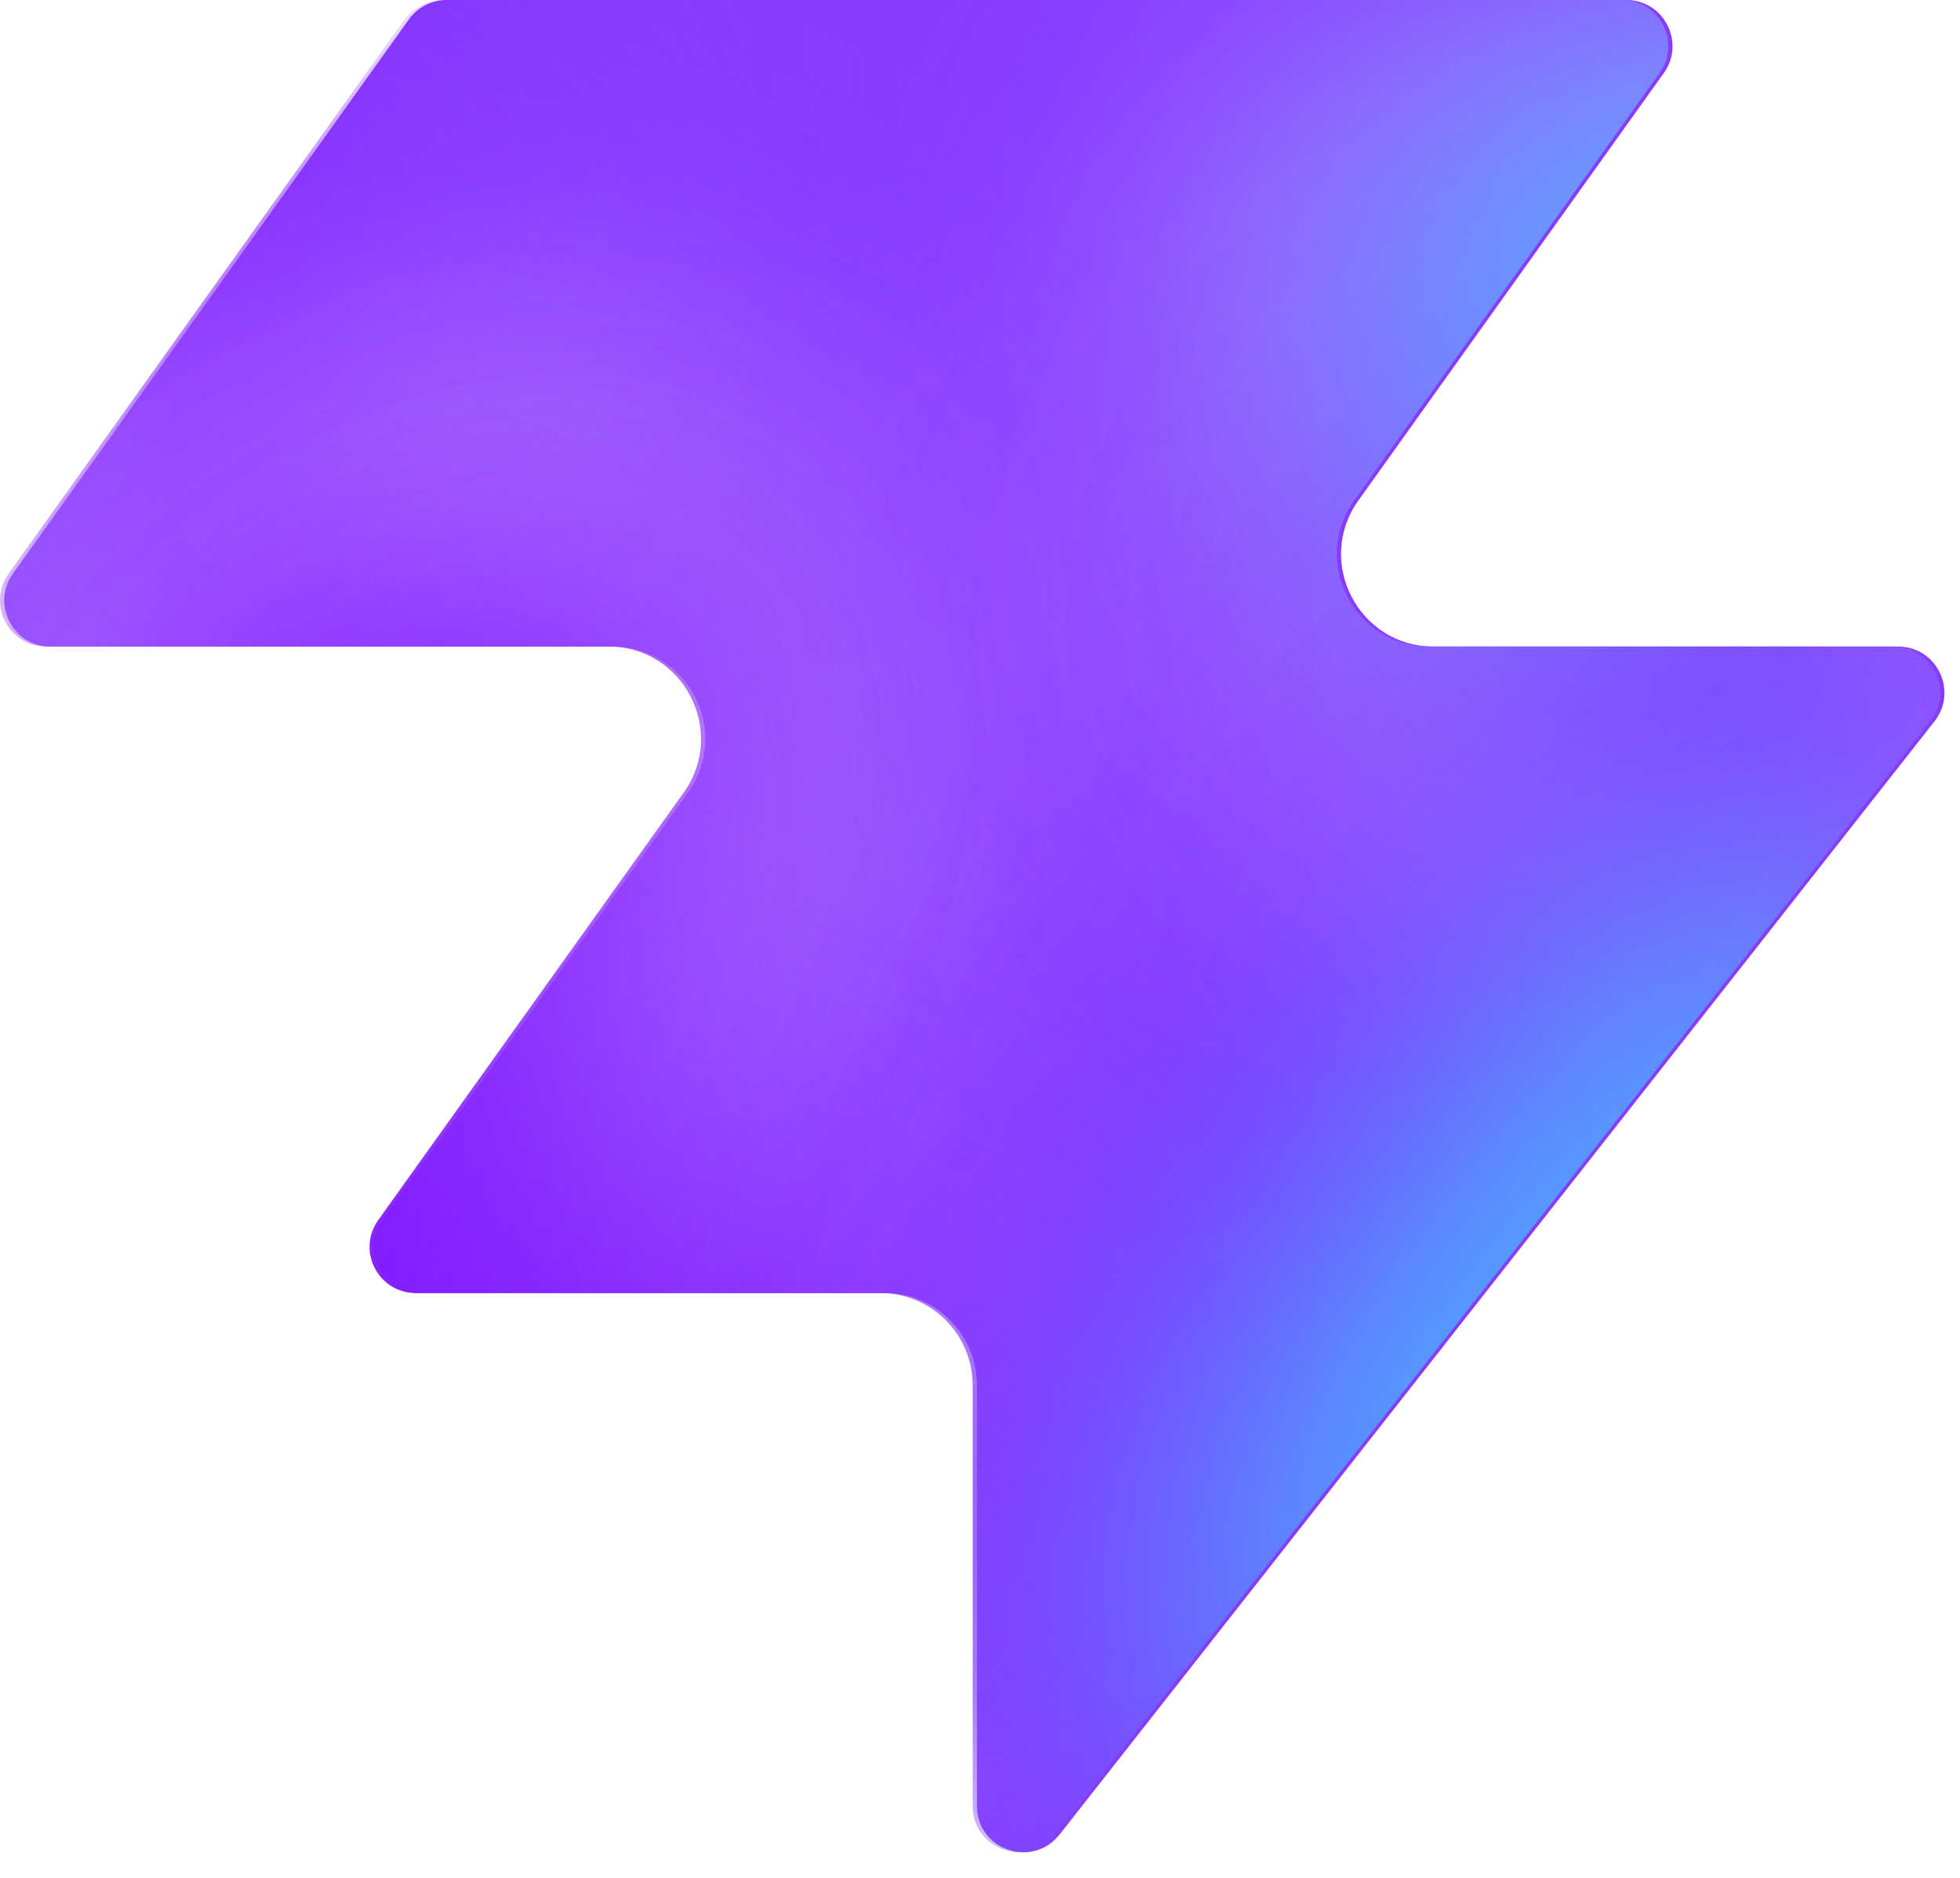
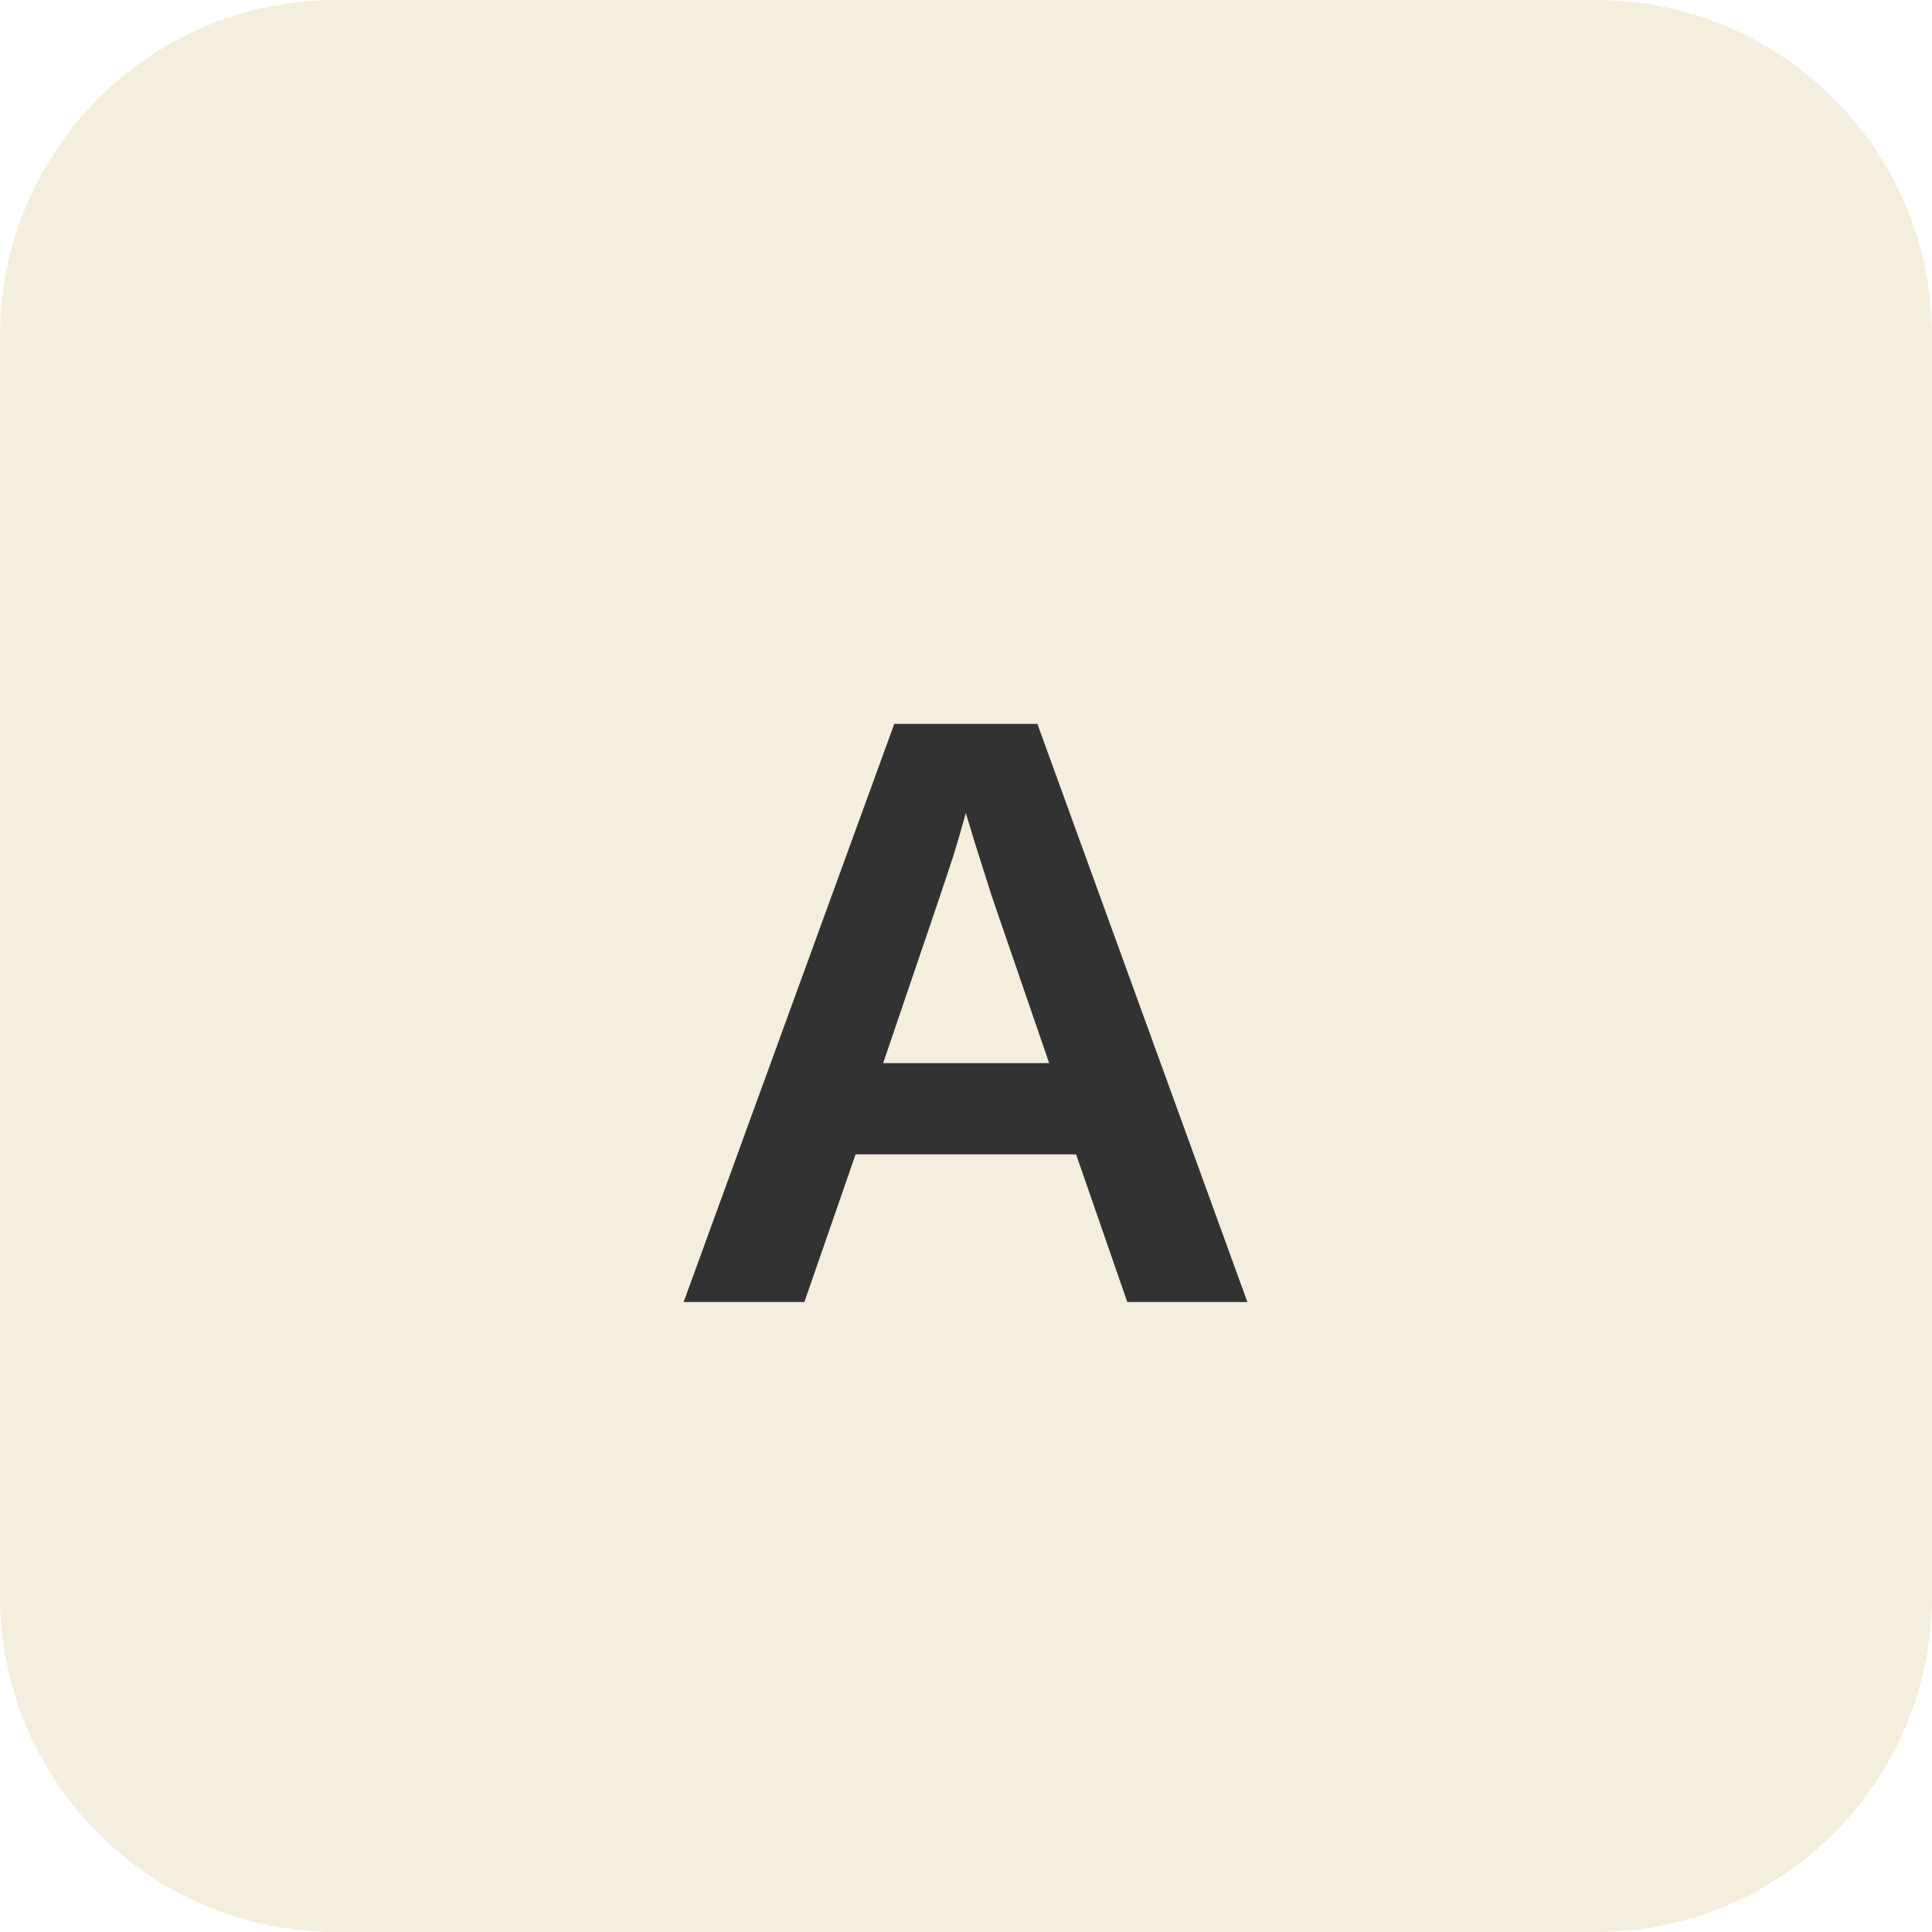
- <svg xmlns="http://www.w3.org/2000/svg" width="48" height="46" fill="none" viewBox="0 0 48 46">
-   <path fill="#863bff" d="M25.946 44.938c-.664.845-2.021.375-2.021-.698V33.937a2.26 2.26 0 0 0-2.262-2.262H10.287c-.92 0-1.456-1.04-.92-1.788l7.48-10.471c1.07-1.497 0-3.578-1.842-3.578H1.237c-.92 0-1.456-1.04-.92-1.788L10.013.474c.214-.297.556-.474.92-.474h28.894c.92 0 1.456 1.04.92 1.788l-7.48 10.471c-1.07 1.498 0 3.579 1.842 3.579h11.377c.943 0 1.473 1.088.89 1.83L25.947 44.94z" style="fill:#863bff;fill:color(display-p3 .525 .23 1);fill-opacity:1" />
-   <mask id="a" width="48" height="46" x="0" y="0" maskUnits="userSpaceOnUse" style="mask-type:alpha">
-     <path fill="#000" d="M25.842 44.938c-.664.844-2.021.375-2.021-.698V33.937a2.26 2.26 0 0 0-2.262-2.262H10.183c-.92 0-1.456-1.04-.92-1.788l7.48-10.471c1.07-1.498 0-3.579-1.842-3.579H1.133c-.92 0-1.456-1.04-.92-1.787L9.91.473c.214-.297.556-.474.92-.474h28.894c.92 0 1.456 1.04.92 1.788l-7.48 10.471c-1.07 1.498 0 3.578 1.842 3.578h11.377c.943 0 1.473 1.088.89 1.832L25.843 44.94z" style="fill:#000;fill-opacity:1" />
-   </mask>
-   <g mask="url(#a)">
-     <g filter="url(#b)">
-       <ellipse cx="5.508" cy="14.704" fill="#ede6ff" rx="5.508" ry="14.704" style="fill:#ede6ff;fill:color(display-p3 .927 .903 1);fill-opacity:1" transform="matrix(.00324 1 1 -.00324 -4.47 31.516)" />
-     </g>
-     <g filter="url(#c)">
-       <ellipse cx="10.399" cy="29.851" fill="#ede6ff" rx="10.399" ry="29.851" style="fill:#ede6ff;fill:color(display-p3 .927 .903 1);fill-opacity:1" transform="matrix(.00324 1 1 -.00324 -39.328 7.883)" />
-     </g>
-     <g filter="url(#d)">
-       <ellipse cx="5.508" cy="30.487" fill="#7e14ff" rx="5.508" ry="30.487" style="fill:#7e14ff;fill:color(display-p3 .492 .077 1);fill-opacity:1" transform="rotate(89.814 -25.913 -14.639)scale(1 -1)" />
-     </g>
-     <g filter="url(#e)">
-       <ellipse cx="5.508" cy="30.599" fill="#7e14ff" rx="5.508" ry="30.599" style="fill:#7e14ff;fill:color(display-p3 .492 .077 1);fill-opacity:1" transform="rotate(89.814 -32.644 -3.334)scale(1 -1)" />
-     </g>
-     <g filter="url(#f)">
-       <ellipse cx="5.508" cy="30.599" fill="#7e14ff" rx="5.508" ry="30.599" style="fill:#7e14ff;fill:color(display-p3 .492 .077 1);fill-opacity:1" transform="matrix(.00324 1 1 -.00324 -34.34 30.47)" />
-     </g>
-     <g filter="url(#g)">
-       <ellipse cx="14.072" cy="22.078" fill="#ede6ff" rx="14.072" ry="22.078" style="fill:#ede6ff;fill:color(display-p3 .927 .903 1);fill-opacity:1" transform="rotate(93.35 24.506 48.493)scale(-1 1)" />
-     </g>
-     <g filter="url(#h)">
-       <ellipse cx="3.47" cy="21.501" fill="#7e14ff" rx="3.47" ry="21.501" style="fill:#7e14ff;fill:color(display-p3 .492 .077 1);fill-opacity:1" transform="rotate(89.009 28.708 47.59)scale(-1 1)" />
-     </g>
-     <g filter="url(#i)">
-       <ellipse cx="3.47" cy="21.501" fill="#7e14ff" rx="3.47" ry="21.501" style="fill:#7e14ff;fill:color(display-p3 .492 .077 1);fill-opacity:1" transform="rotate(89.009 28.708 47.59)scale(-1 1)" />
-     </g>
-     <g filter="url(#j)">
-       <ellipse cx=".387" cy="8.972" fill="#7e14ff" rx="4.407" ry="29.108" style="fill:#7e14ff;fill:color(display-p3 .492 .077 1);fill-opacity:1" transform="rotate(39.51 .387 8.972)" />
-     </g>
-     <g filter="url(#k)">
-       <ellipse cx="47.523" cy="-6.092" fill="#7e14ff" rx="4.407" ry="29.108" style="fill:#7e14ff;fill:color(display-p3 .492 .077 1);fill-opacity:1" transform="rotate(37.892 47.523 -6.092)" />
-     </g>
-     <g filter="url(#l)">
-       <ellipse cx="41.412" cy="6.333" fill="#47bfff" rx="5.971" ry="9.665" style="fill:#47bfff;fill:color(display-p3 .28 .748 1);fill-opacity:1" transform="rotate(37.892 41.412 6.333)" />
-     </g>
-     <g filter="url(#m)">
-       <ellipse cx="-1.879" cy="38.332" fill="#7e14ff" rx="4.407" ry="29.108" style="fill:#7e14ff;fill:color(display-p3 .492 .077 1);fill-opacity:1" transform="rotate(37.892 -1.88 38.332)" />
-     </g>
-     <g filter="url(#n)">
-       <ellipse cx="-1.879" cy="38.332" fill="#7e14ff" rx="4.407" ry="29.108" style="fill:#7e14ff;fill:color(display-p3 .492 .077 1);fill-opacity:1" transform="rotate(37.892 -1.88 38.332)" />
-     </g>
-     <g filter="url(#o)">
-       <ellipse cx="35.651" cy="29.907" fill="#7e14ff" rx="4.407" ry="29.108" style="fill:#7e14ff;fill:color(display-p3 .492 .077 1);fill-opacity:1" transform="rotate(37.892 35.651 29.907)" />
-     </g>
-     <g filter="url(#p)">
-       <ellipse cx="38.418" cy="32.4" fill="#47bfff" rx="5.971" ry="15.297" style="fill:#47bfff;fill:color(display-p3 .28 .748 1);fill-opacity:1" transform="rotate(37.892 38.418 32.4)" />
-     </g>
-   </g>
-   <defs>
-     <filter id="b" width="60.045" height="41.654" x="-19.77" y="16.149" color-interpolation-filters="sRGB" filterUnits="userSpaceOnUse">
-       <feFlood flood-opacity="0" result="BackgroundImageFix" />
-       <feBlend in="SourceGraphic" in2="BackgroundImageFix" result="shape" />
-       <feGaussianBlur result="effect1_foregroundBlur_2002_17158" stdDeviation="7.659" />
-     </filter>
-     <filter id="c" width="90.34" height="51.437" x="-54.613" y="-7.533" color-interpolation-filters="sRGB" filterUnits="userSpaceOnUse">
-       <feFlood flood-opacity="0" result="BackgroundImageFix" />
-       <feBlend in="SourceGraphic" in2="BackgroundImageFix" result="shape" />
-       <feGaussianBlur result="effect1_foregroundBlur_2002_17158" stdDeviation="7.659" />
-     </filter>
-     <filter id="d" width="79.355" height="29.4" x="-49.64" y="2.03" color-interpolation-filters="sRGB" filterUnits="userSpaceOnUse">
-       <feFlood flood-opacity="0" result="BackgroundImageFix" />
-       <feBlend in="SourceGraphic" in2="BackgroundImageFix" result="shape" />
-       <feGaussianBlur result="effect1_foregroundBlur_2002_17158" stdDeviation="4.596" />
-     </filter>
-     <filter id="e" width="79.579" height="29.4" x="-45.045" y="20.029" color-interpolation-filters="sRGB" filterUnits="userSpaceOnUse">
-       <feFlood flood-opacity="0" result="BackgroundImageFix" />
-       <feBlend in="SourceGraphic" in2="BackgroundImageFix" result="shape" />
-       <feGaussianBlur result="effect1_foregroundBlur_2002_17158" stdDeviation="4.596" />
-     </filter>
-     <filter id="f" width="79.579" height="29.4" x="-43.513" y="21.178" color-interpolation-filters="sRGB" filterUnits="userSpaceOnUse">
-       <feFlood flood-opacity="0" result="BackgroundImageFix" />
-       <feBlend in="SourceGraphic" in2="BackgroundImageFix" result="shape" />
-       <feGaussianBlur result="effect1_foregroundBlur_2002_17158" stdDeviation="4.596" />
-     </filter>
-     <filter id="g" width="74.749" height="58.852" x="15.756" y="-17.901" color-interpolation-filters="sRGB" filterUnits="userSpaceOnUse">
-       <feFlood flood-opacity="0" result="BackgroundImageFix" />
-       <feBlend in="SourceGraphic" in2="BackgroundImageFix" result="shape" />
-       <feGaussianBlur result="effect1_foregroundBlur_2002_17158" stdDeviation="7.659" />
-     </filter>
-     <filter id="h" width="61.377" height="25.362" x="23.548" y="2.284" color-interpolation-filters="sRGB" filterUnits="userSpaceOnUse">
-       <feFlood flood-opacity="0" result="BackgroundImageFix" />
-       <feBlend in="SourceGraphic" in2="BackgroundImageFix" result="shape" />
-       <feGaussianBlur result="effect1_foregroundBlur_2002_17158" stdDeviation="4.596" />
-     </filter>
-     <filter id="i" width="61.377" height="25.362" x="23.548" y="2.284" color-interpolation-filters="sRGB" filterUnits="userSpaceOnUse">
-       <feFlood flood-opacity="0" result="BackgroundImageFix" />
-       <feBlend in="SourceGraphic" in2="BackgroundImageFix" result="shape" />
-       <feGaussianBlur result="effect1_foregroundBlur_2002_17158" stdDeviation="4.596" />
-     </filter>
-     <filter id="j" width="56.045" height="63.649" x="-27.636" y="-22.853" color-interpolation-filters="sRGB" filterUnits="userSpaceOnUse">
-       <feFlood flood-opacity="0" result="BackgroundImageFix" />
-       <feBlend in="SourceGraphic" in2="BackgroundImageFix" result="shape" />
-       <feGaussianBlur result="effect1_foregroundBlur_2002_17158" stdDeviation="4.596" />
-     </filter>
-     <filter id="k" width="54.814" height="64.646" x="20.116" y="-38.415" color-interpolation-filters="sRGB" filterUnits="userSpaceOnUse">
-       <feFlood flood-opacity="0" result="BackgroundImageFix" />
-       <feBlend in="SourceGraphic" in2="BackgroundImageFix" result="shape" />
-       <feGaussianBlur result="effect1_foregroundBlur_2002_17158" stdDeviation="4.596" />
-     </filter>
-     <filter id="l" width="33.541" height="35.313" x="24.641" y="-11.323" color-interpolation-filters="sRGB" filterUnits="userSpaceOnUse">
-       <feFlood flood-opacity="0" result="BackgroundImageFix" />
-       <feBlend in="SourceGraphic" in2="BackgroundImageFix" result="shape" />
-       <feGaussianBlur result="effect1_foregroundBlur_2002_17158" stdDeviation="4.596" />
-     </filter>
-     <filter id="m" width="54.814" height="64.646" x="-29.286" y="6.009" color-interpolation-filters="sRGB" filterUnits="userSpaceOnUse">
-       <feFlood flood-opacity="0" result="BackgroundImageFix" />
-       <feBlend in="SourceGraphic" in2="BackgroundImageFix" result="shape" />
-       <feGaussianBlur result="effect1_foregroundBlur_2002_17158" stdDeviation="4.596" />
-     </filter>
-     <filter id="n" width="54.814" height="64.646" x="-29.286" y="6.009" color-interpolation-filters="sRGB" filterUnits="userSpaceOnUse">
-       <feFlood flood-opacity="0" result="BackgroundImageFix" />
-       <feBlend in="SourceGraphic" in2="BackgroundImageFix" result="shape" />
-       <feGaussianBlur result="effect1_foregroundBlur_2002_17158" stdDeviation="4.596" />
-     </filter>
-     <filter id="o" width="54.814" height="64.646" x="8.244" y="-2.416" color-interpolation-filters="sRGB" filterUnits="userSpaceOnUse">
-       <feFlood flood-opacity="0" result="BackgroundImageFix" />
-       <feBlend in="SourceGraphic" in2="BackgroundImageFix" result="shape" />
-       <feGaussianBlur result="effect1_foregroundBlur_2002_17158" stdDeviation="4.596" />
-     </filter>
-     <filter id="p" width="39.409" height="43.623" x="18.713" y="10.588" color-interpolation-filters="sRGB" filterUnits="userSpaceOnUse">
-       <feFlood flood-opacity="0" result="BackgroundImageFix" />
-       <feBlend in="SourceGraphic" in2="BackgroundImageFix" result="shape" />
-       <feGaussianBlur result="effect1_foregroundBlur_2002_17158" stdDeviation="4.596" />
-     </filter>
-   </defs>
+ <svg xmlns="http://www.w3.org/2000/svg" viewBox="0 0 46 46" width="46" height="46">
+   <rect width="46" height="46" rx="8" fill="#f4eede" />
+   <text x="23" y="31" font-family="'Arial Black', Arial, sans-serif" font-size="20" font-weight="900" fill="#323232" text-anchor="middle" letter-spacing="1">A</text>
</svg>
